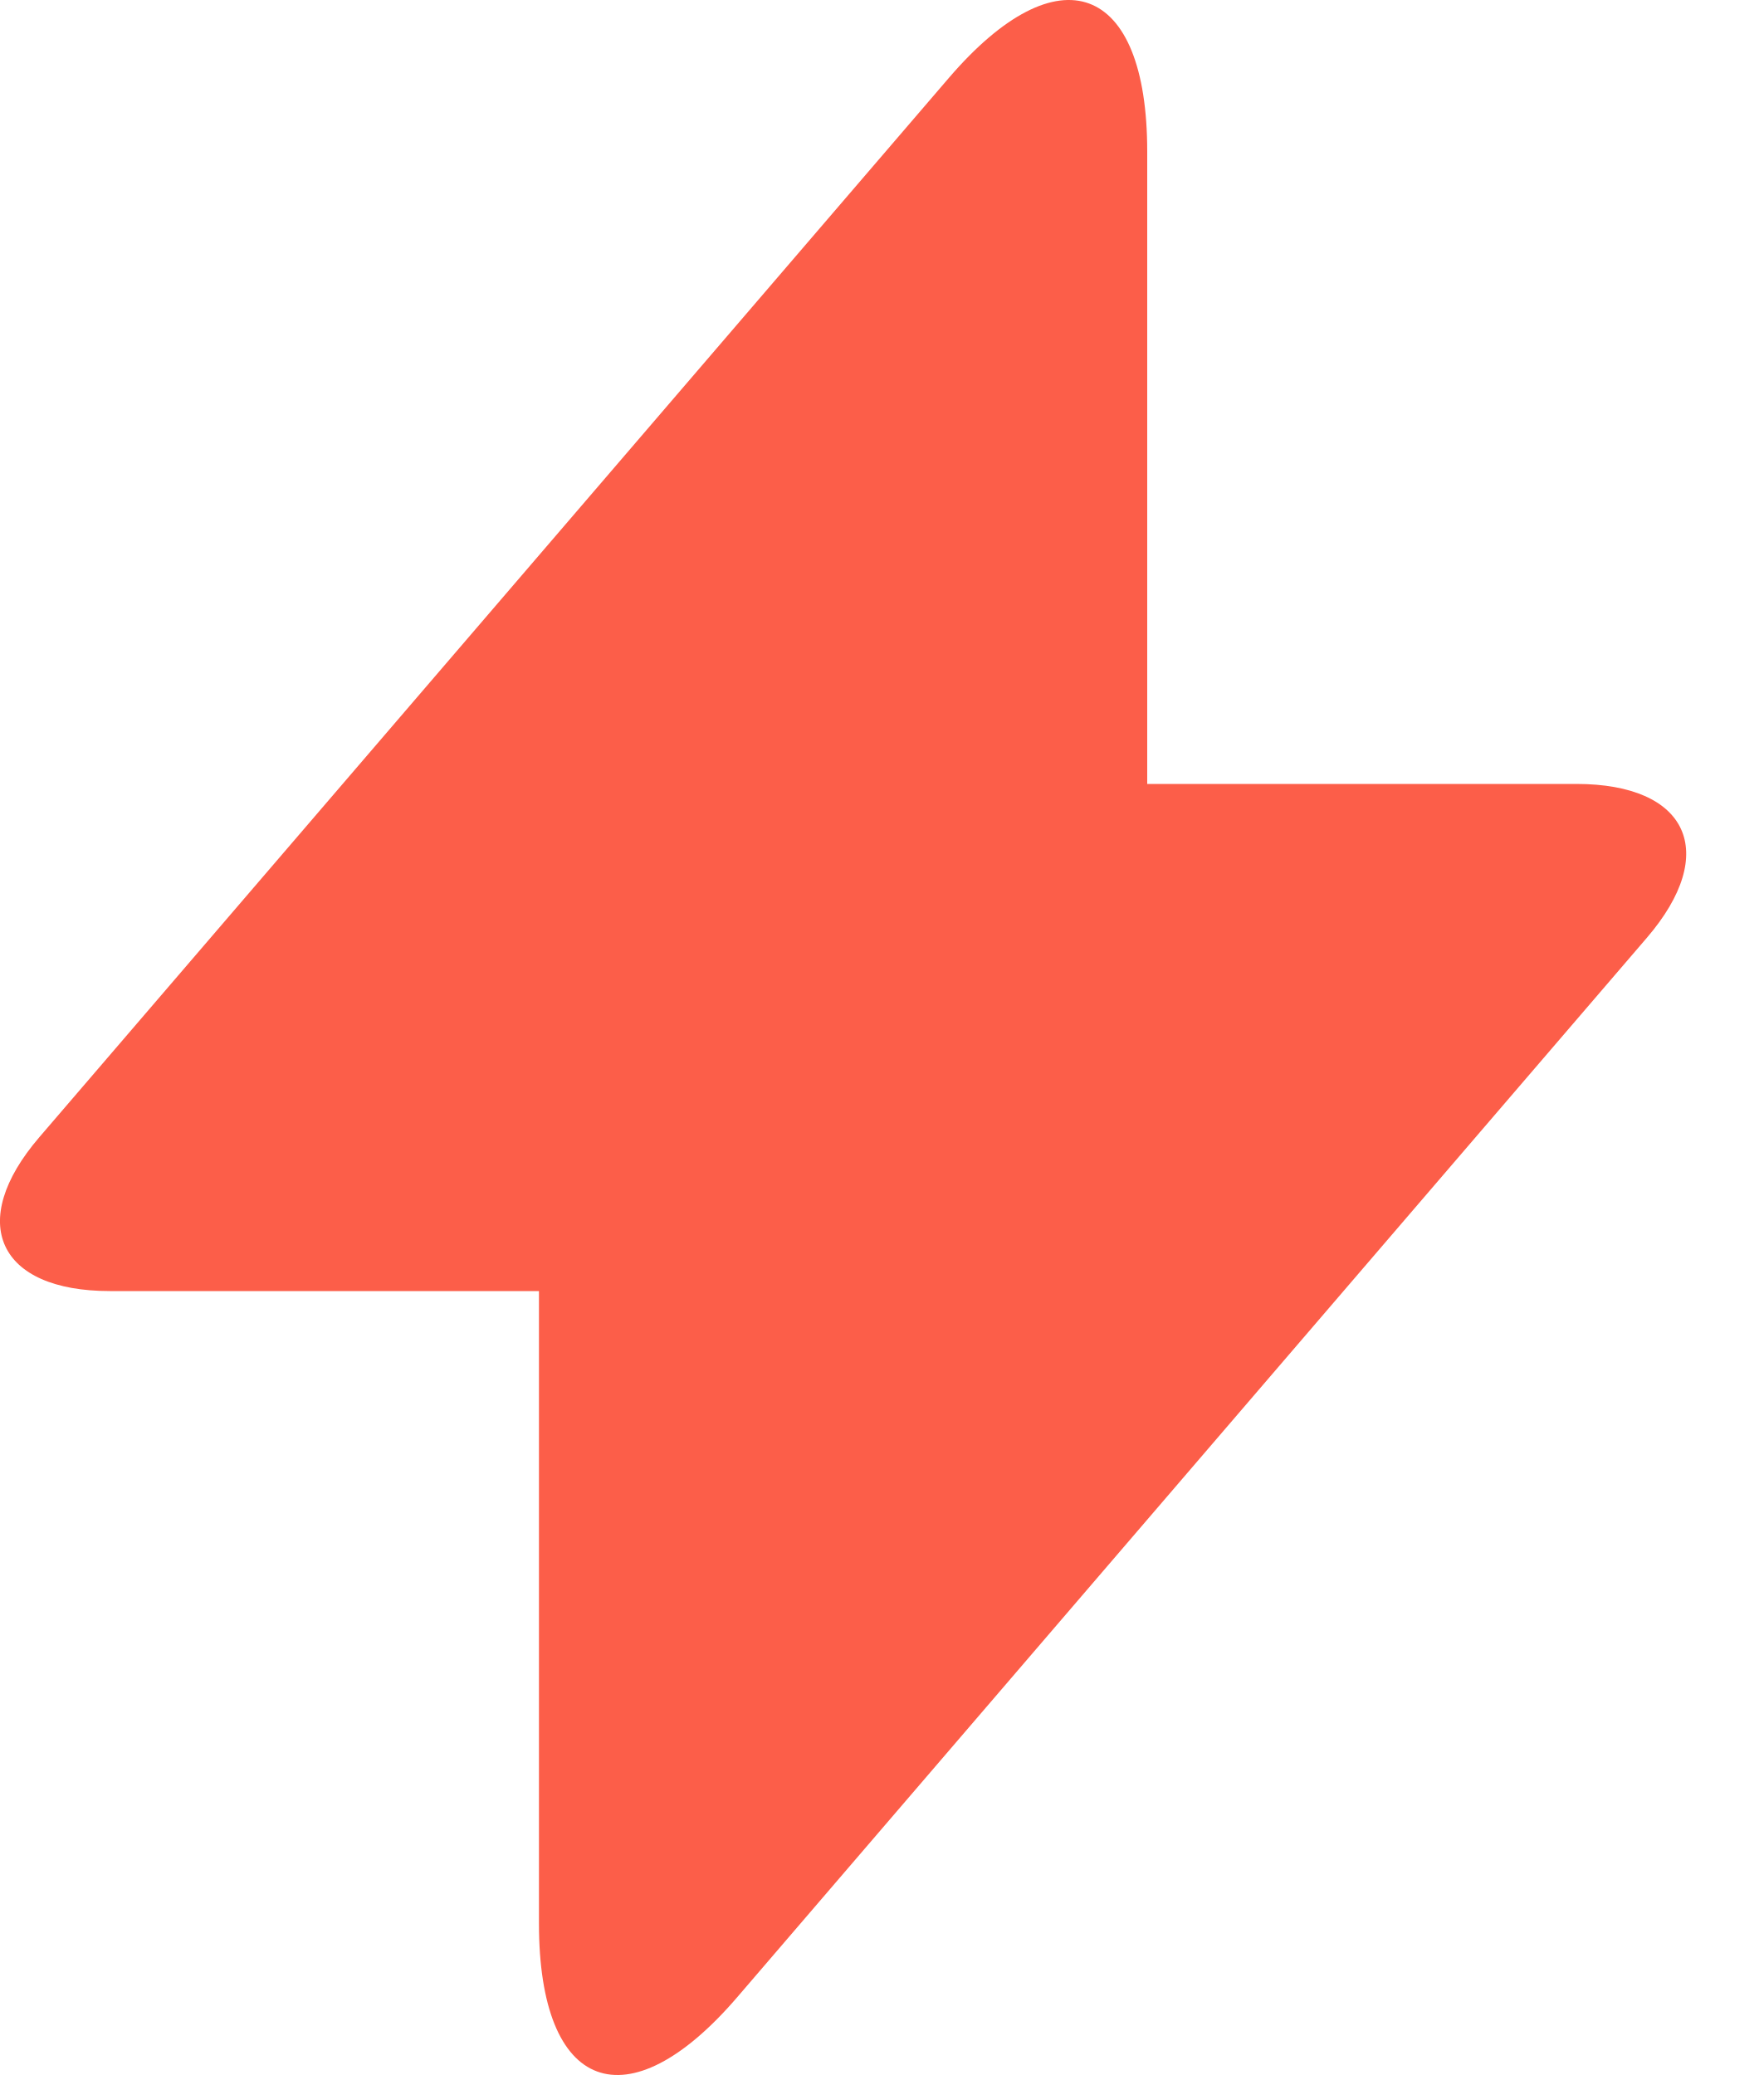
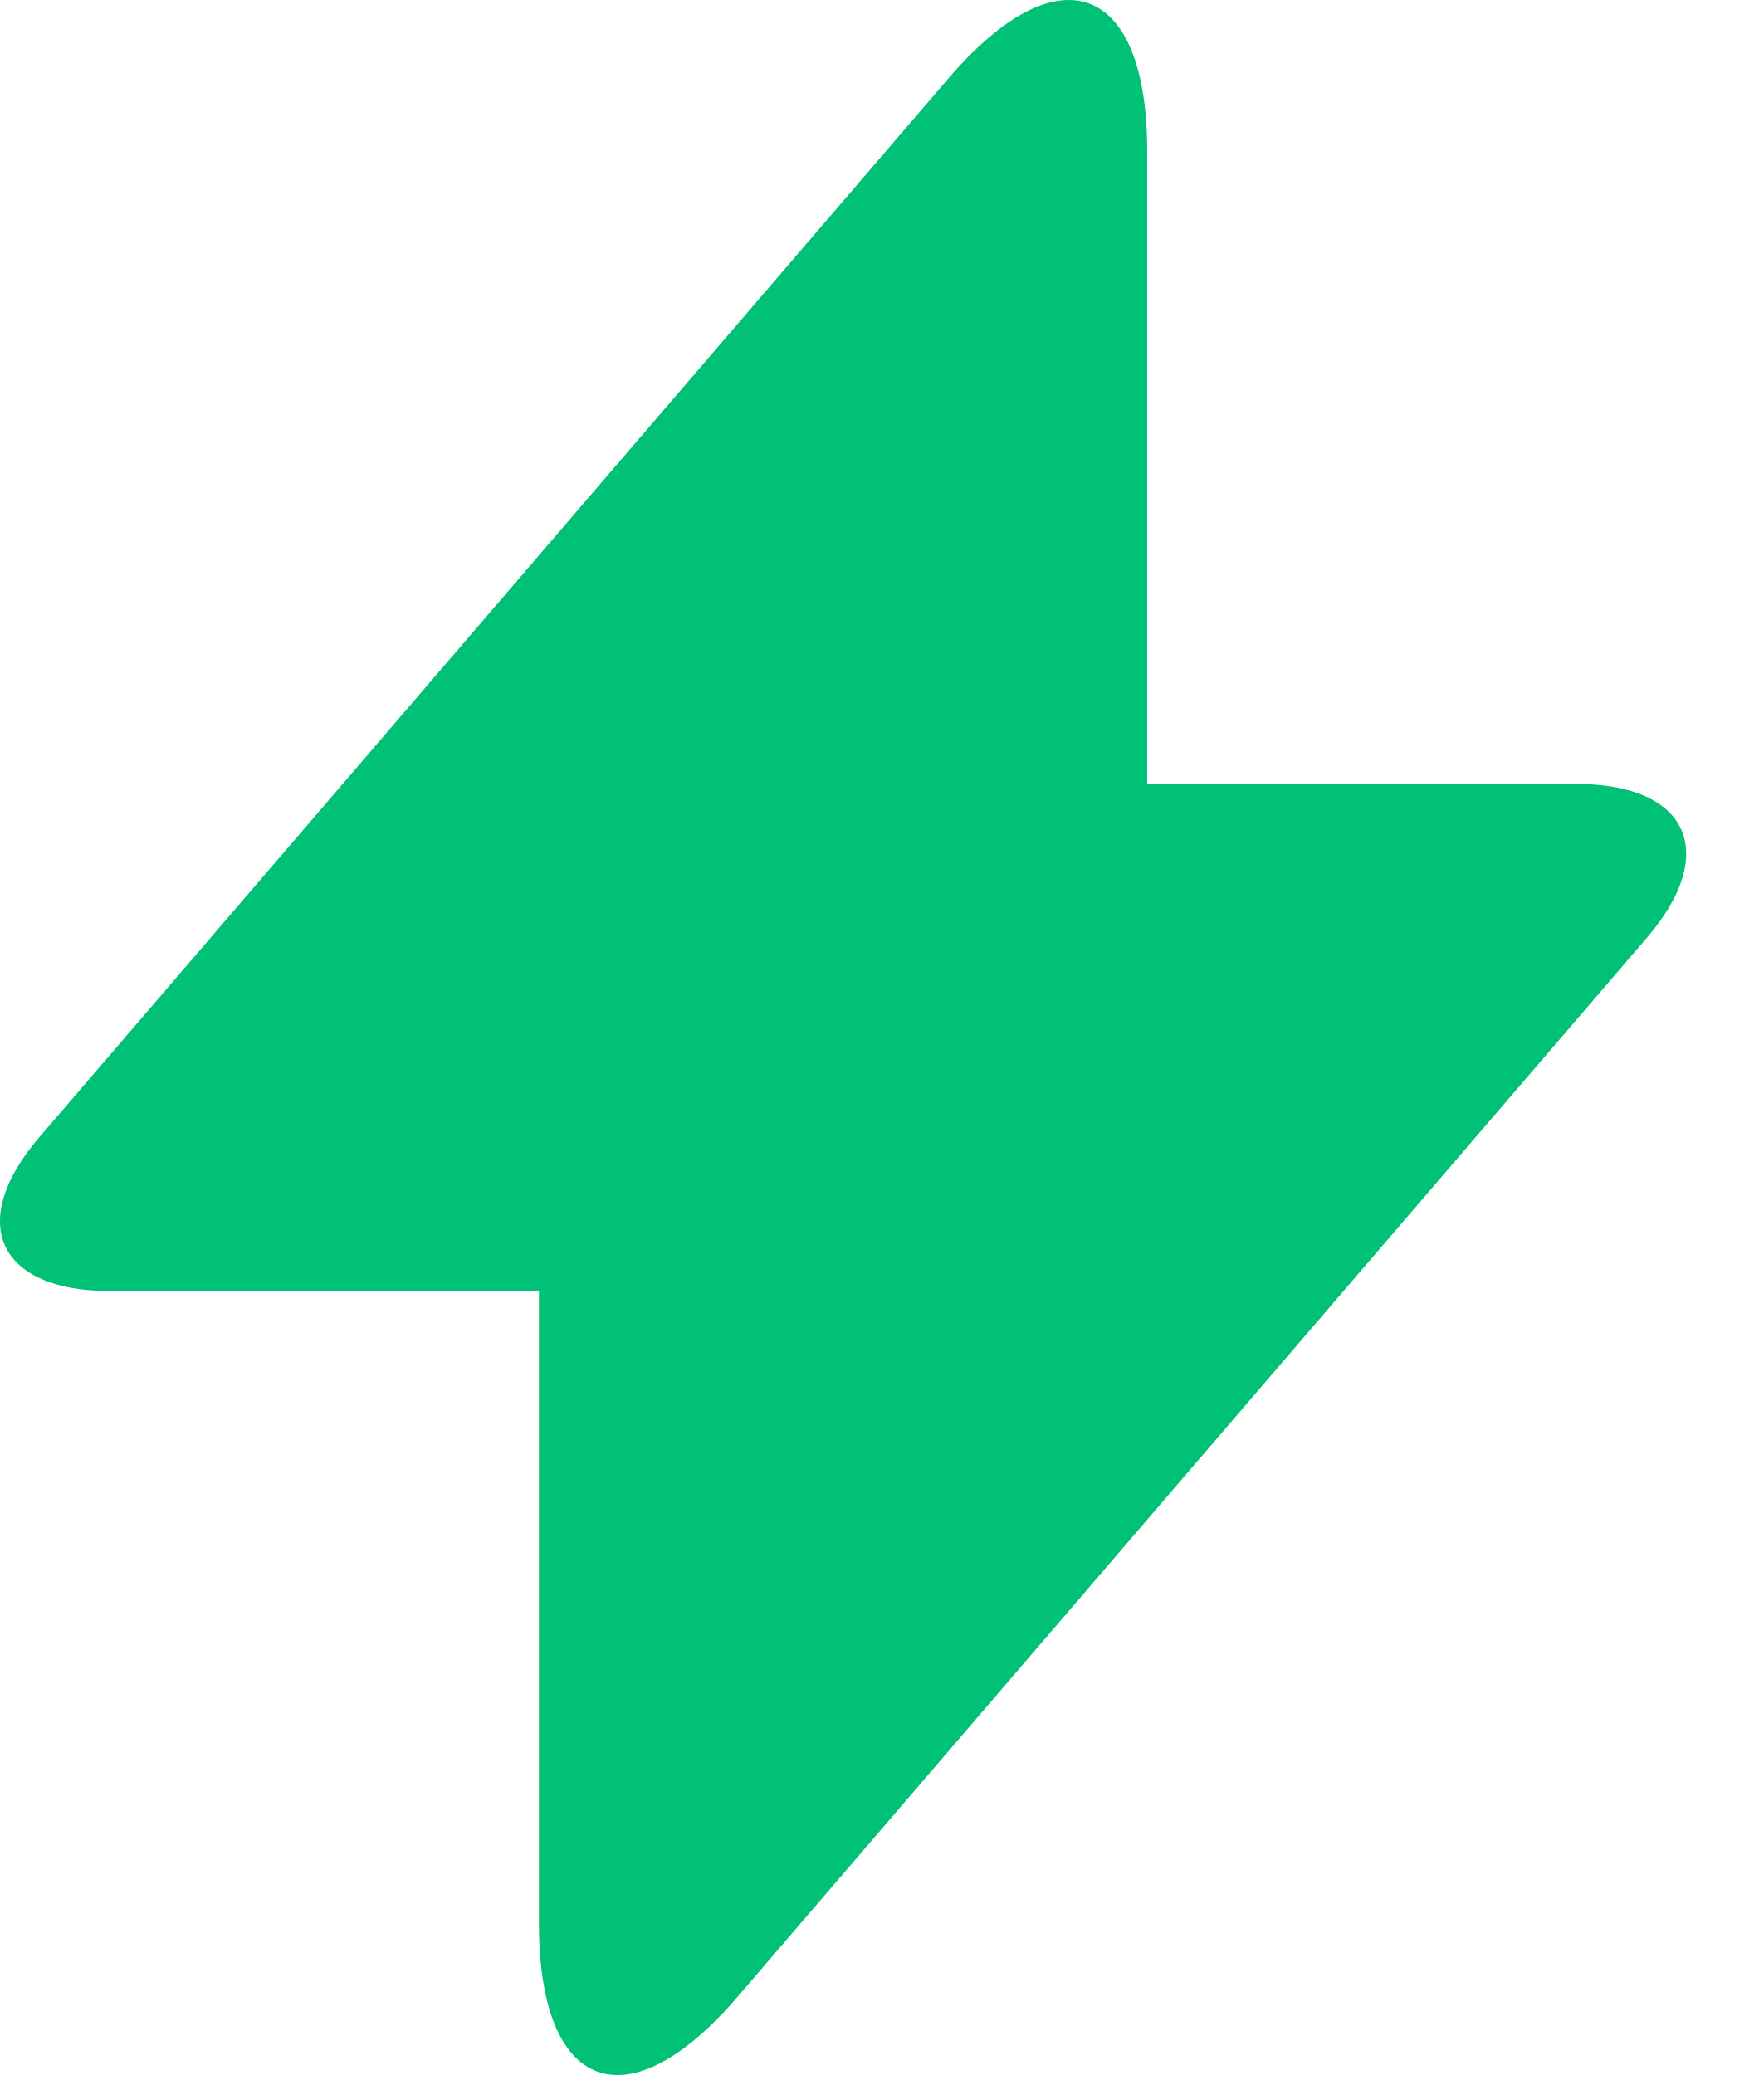
<svg xmlns="http://www.w3.org/2000/svg" width="17px" height="20px" viewBox="0 0 17 20" version="1.1">
-   <g id="Mobile-MVP" stroke="none" stroke-width="1" fill="none" fill-rule="evenodd">
-     <g id="Mobile:-All-posts-(Aug)" transform="translate(-133, -745)" fill="#FC5E49" fill-rule="nonzero">
-       <g id="App-dock-Copy" transform="translate(0, 732)">
-         <path d="M144.056,20.556 L148.191,20.556 C149.269,20.556 149.576,21.218 148.871,22.039 L140.104,32.251 C139.049,33.479 138.194,33.166 138.194,31.54 L138.194,25.444 L134.059,25.444 C132.981,25.444 132.674,24.782 133.379,23.961 L142.146,13.749 C143.201,12.521 144.056,12.834 144.056,14.46 L144.056,20.556 Z" id="Combined-Shape" />
+   <g id="Inbox/unread" stroke="none" stroke-width="1" fill="none" fill-rule="evenodd">
+     <g id="Inbox:-Slide-gesture-(clear)" transform="translate(-133, -745)" fill="#00C176" fill-rule="nonzero">
+       <g id="App-dock-Copy" transform="translate(0, 733)">
+         <path d="M144.056,19.556 L148.191,19.556 C149.269,19.556 149.576,20.218 148.871,21.039 L140.104,31.251 C139.049,32.479 138.194,32.166 138.194,30.54 L138.194,24.444 L134.059,24.444 C132.981,24.444 132.674,23.782 133.379,22.961 L142.146,12.749 C143.201,11.521 144.056,11.834 144.056,13.46 L144.056,19.556 Z" id="Combined-Shape" />
      </g>
    </g>
  </g>
</svg>
